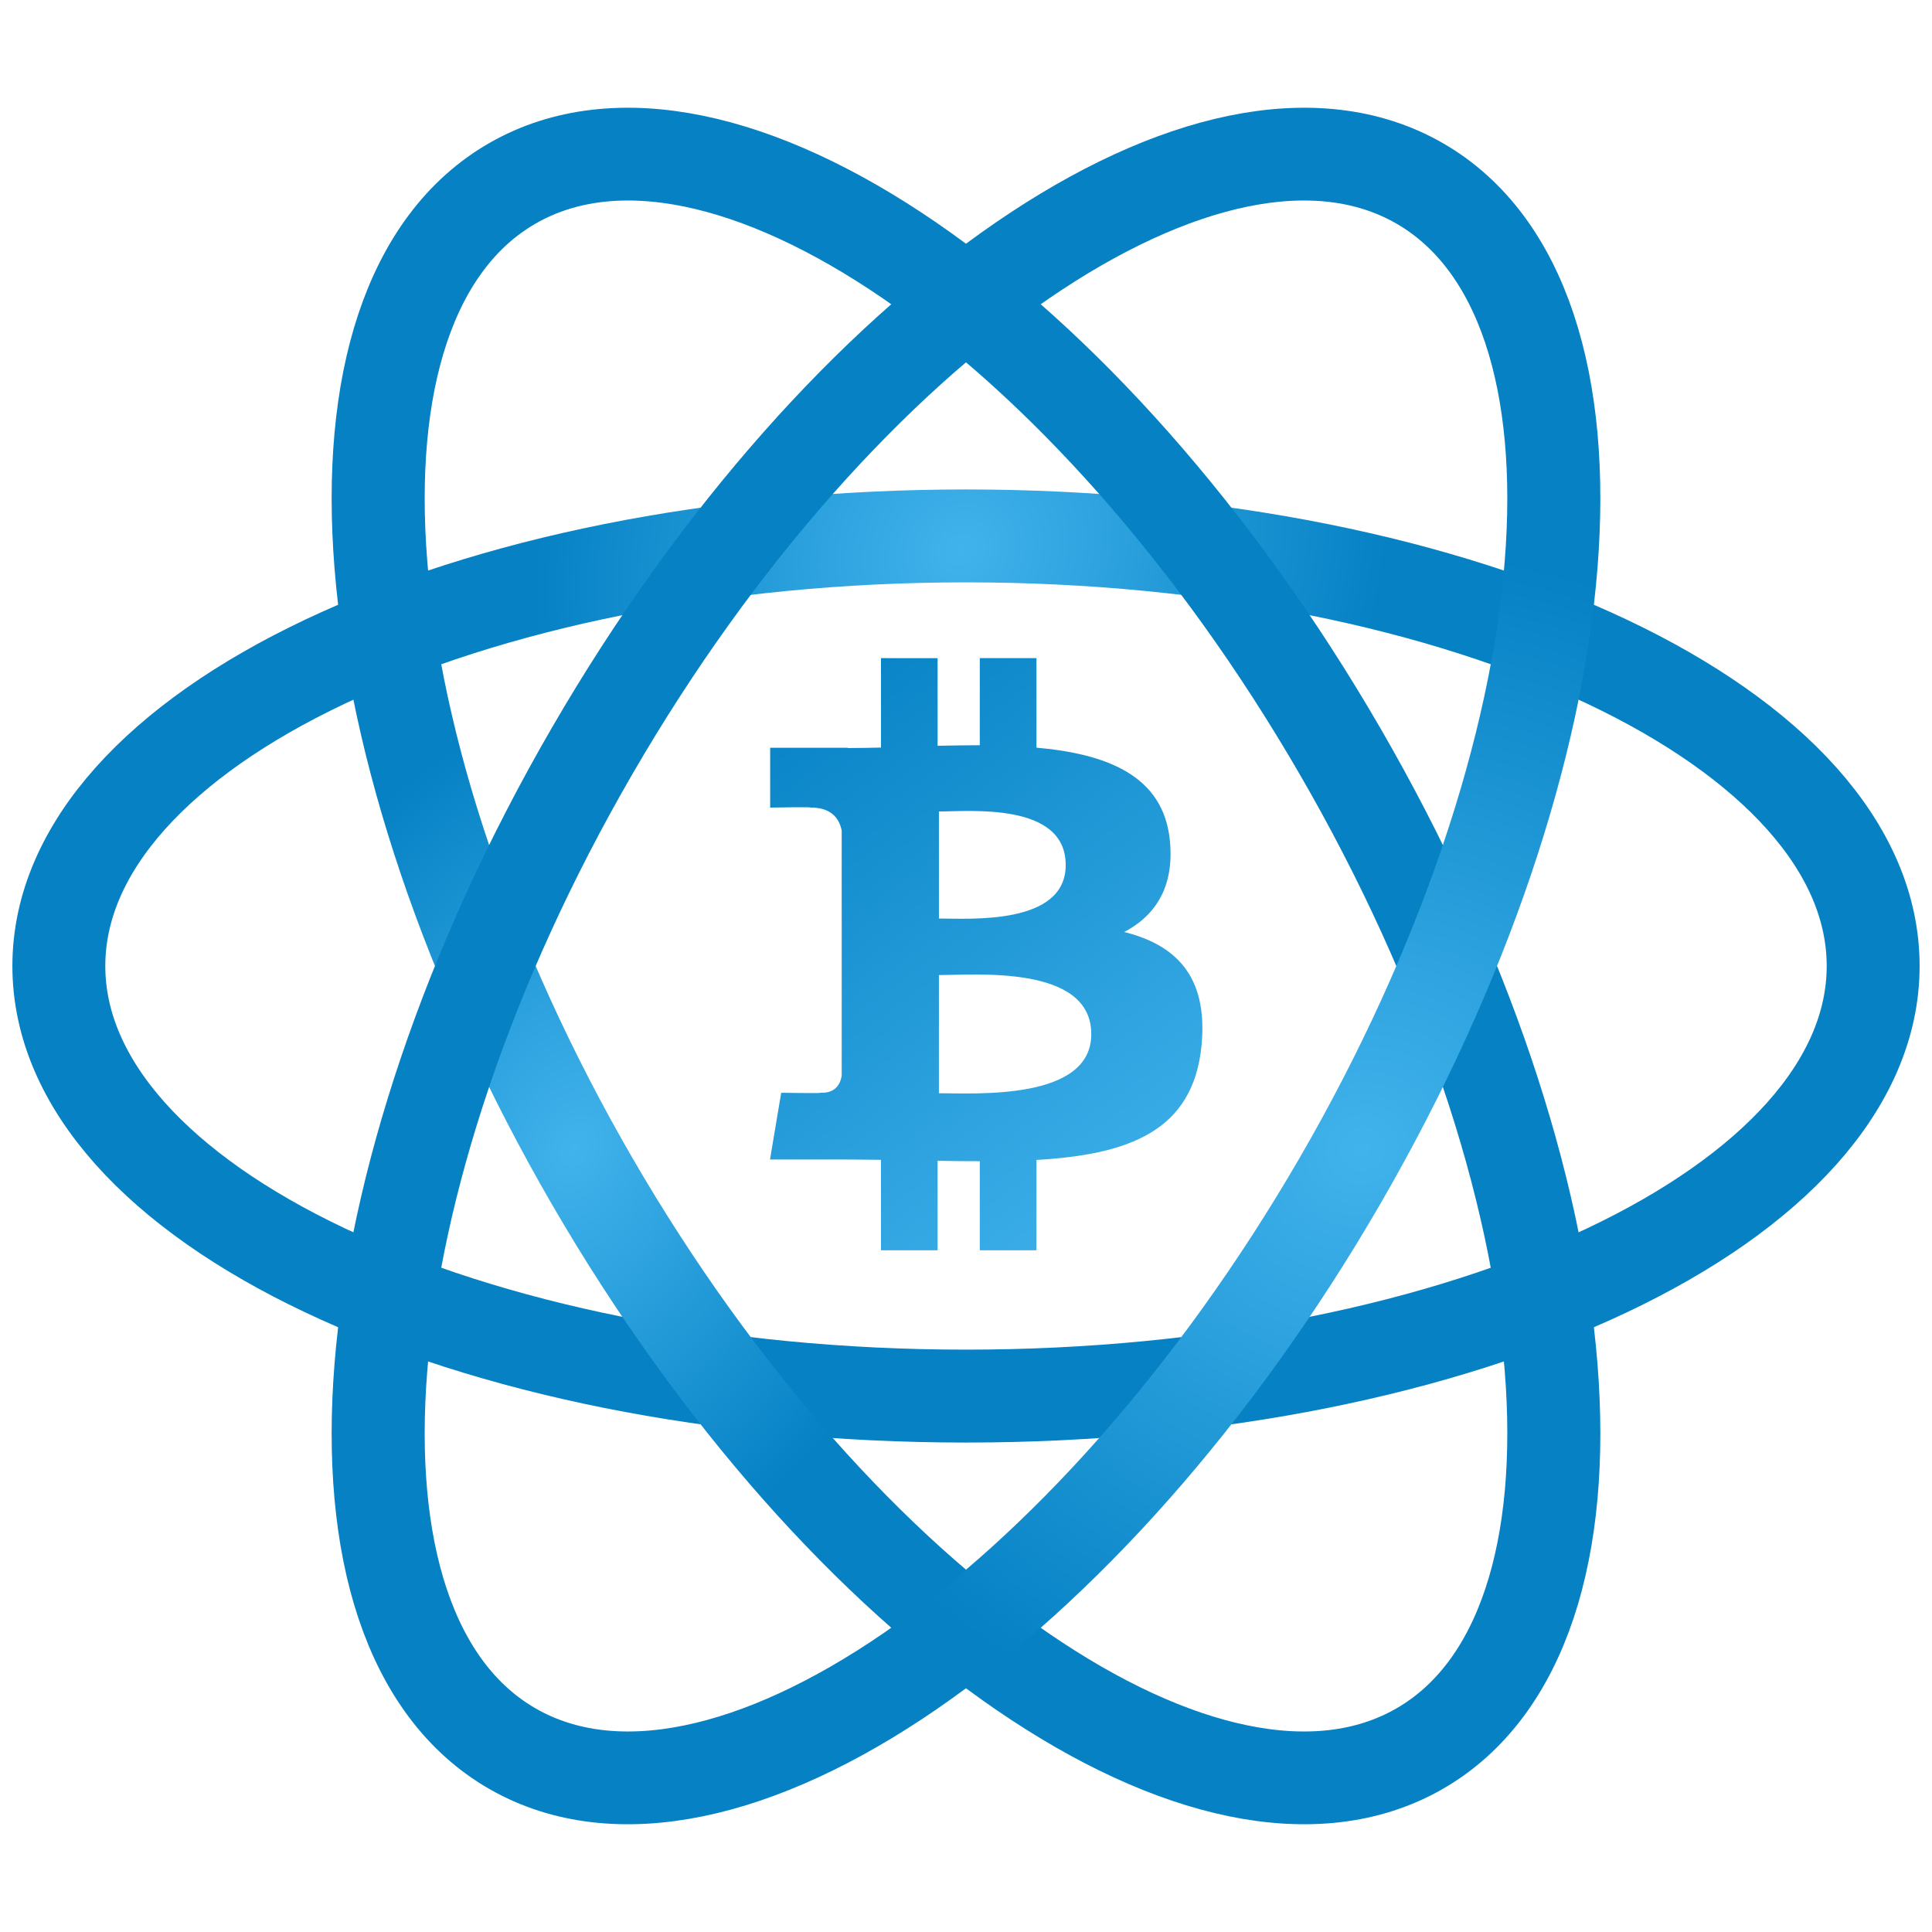
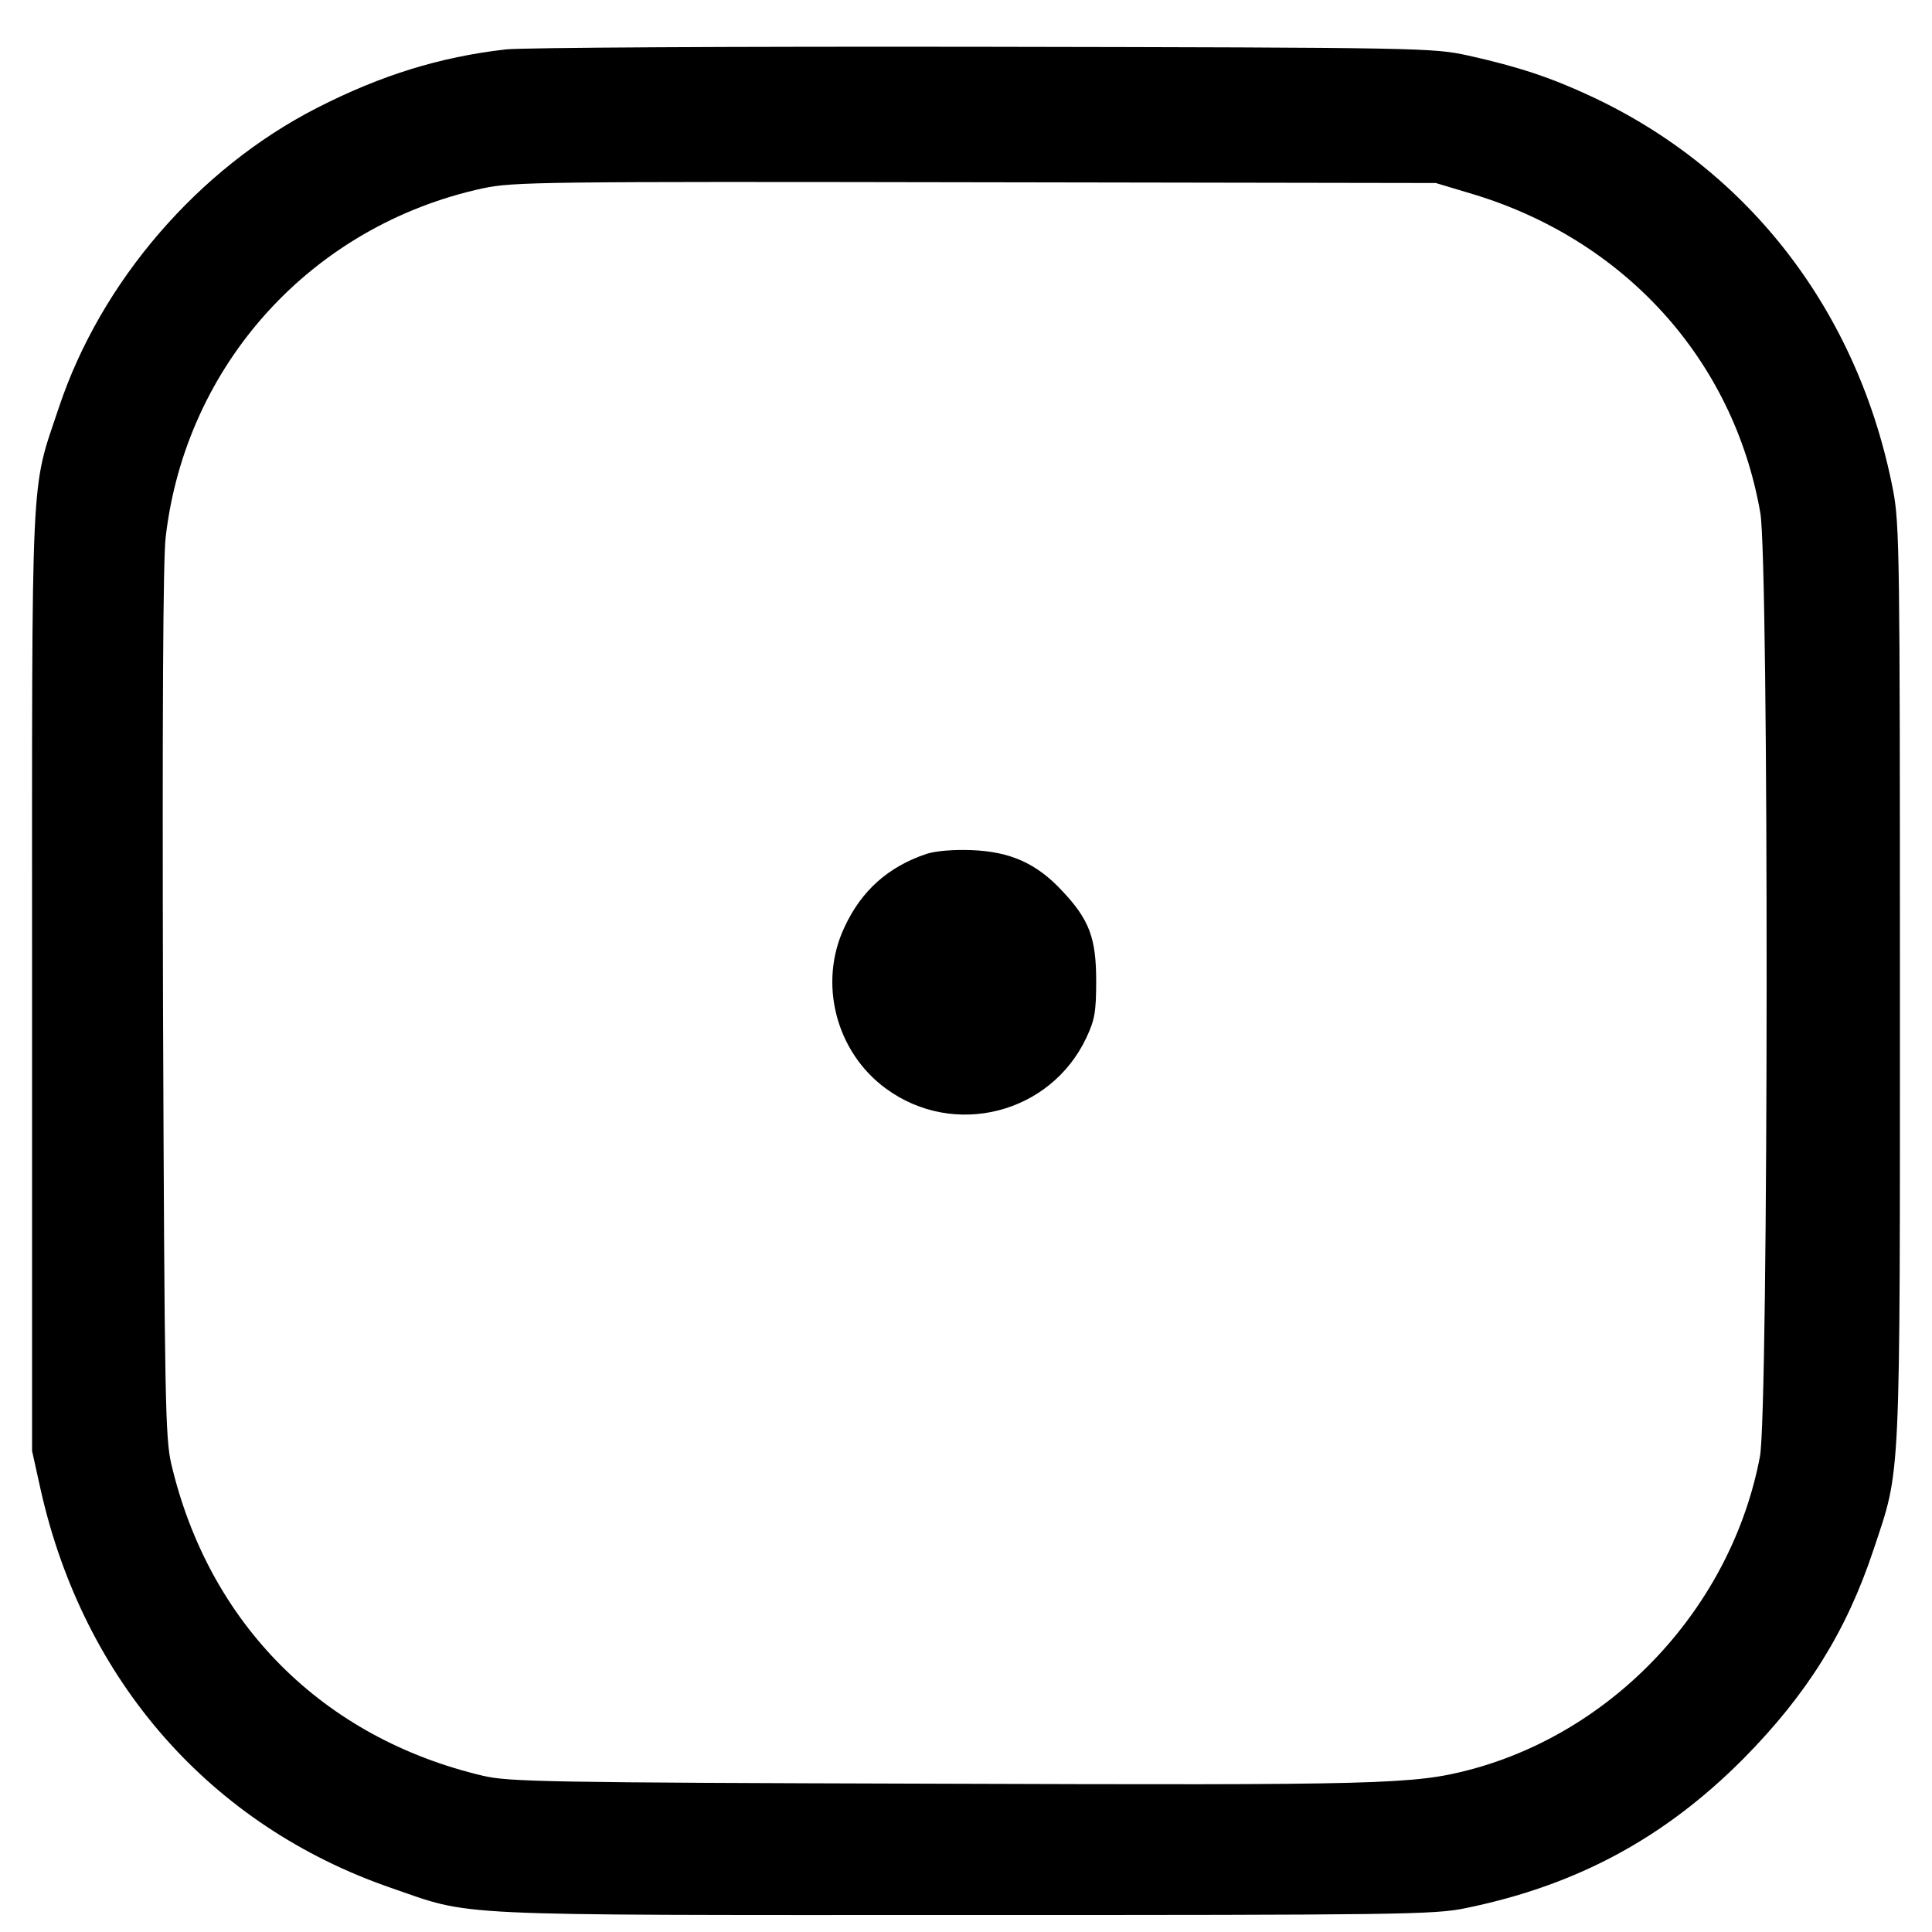
- <svg xmlns="http://www.w3.org/2000/svg" xmlns:xlink="http://www.w3.org/1999/xlink" version="1.1" width="779.811" height="779.811" id="svg2">
-   <defs id="defs4">
-     <linearGradient id="linearGradient3987">
-       <stop style="stop-color:#41b3ec;stop-opacity:1;" offset="0" id="stop4032" />
-       <stop style="stop-color:#0581c4;stop-opacity:1;" offset="1" id="stop3991" />
-     </linearGradient>
-     <linearGradient xlink:href="#linearGradient3987" id="linearGradient3996" x1="11.848" y1="179.972" x2="263.601" y2="179.972" gradientUnits="userSpaceOnUse" gradientTransform="translate(8.692492,11.68693)" />
-     <linearGradient xlink:href="#linearGradient3987" id="linearGradient4010" x1="11.348" y1="179.972" x2="264.101" y2="179.972" gradientUnits="userSpaceOnUse" gradientTransform="translate(8.692492,11.68693)" />
-     <linearGradient xlink:href="#linearGradient3987" id="linearGradient4012" gradientUnits="userSpaceOnUse" x1="254.738" y1="334.824" x2="9.121" y2="-4.097" gradientTransform="translate(8.692492,11.68693)" />
-     <linearGradient xlink:href="#linearGradient3987" id="linearGradient4014" gradientUnits="userSpaceOnUse" x1="254.738" y1="334.824" x2="9.121" y2="-4.097" gradientTransform="translate(8.692492,11.68693)" />
-     <radialGradient xlink:href="#linearGradient3987" id="radialGradient3786" cx="523.184" cy="732.085" fx="523.184" fy="732.085" r="146.047" gradientTransform="matrix(-0.8906171,0.8629708,-0.7829131,-0.8079947,1427.022,361.9337)" gradientUnits="userSpaceOnUse" />
-     <radialGradient xlink:href="#linearGradient3987" id="radialGradient3796" cx="529.58" cy="728.158" fx="529.58" fy="728.158" r="146.047" gradientTransform="matrix(-0.8708372,0.5529273,-0.7189716,-1.132077,466.9435,499.5492)" gradientUnits="userSpaceOnUse" />
-     <radialGradient xlink:href="#linearGradient3987" id="radialGradient3800" cx="505.655" cy="726.392" fx="505.655" fy="726.392" r="146.047" gradientTransform="matrix(-0.9482192,1.340402,-1.43021,-1.003715,1646.322,-657.0863)" gradientUnits="userSpaceOnUse" />
-   </defs>
-   <ellipse style="fill:none;fill-opacity:0;stroke:url(#radialGradient3786);stroke-width:37.5;stroke-miterlimit:4;stroke-dasharray:none;stroke-opacity:1;marker-start:none" id="path3803" cx="389.906" cy="389.906" rx="366.155" ry="173.599" />
-   <ellipse transform="matrix(-0.5014154,-0.8652067,0.8668402,-0.498586,0,0)" id="path4023" style="fill:none;fill-opacity:0;stroke:url(#radialGradient3796);stroke-width:37.5;stroke-miterlimit:4;stroke-dasharray:none;stroke-opacity:1;marker-start:none" cx="-532.39" cy="141.845" rx="365.122" ry="174.092" />
-   <ellipse style="fill:none;fill-opacity:0;stroke:url(#radialGradient3800);stroke-width:37.5;stroke-miterlimit:4;stroke-dasharray:none;stroke-opacity:1;marker-start:none" id="path4029" transform="matrix(-0.5014153,0.8652067,-0.8668402,-0.498586,0,0)" cx="143.585" cy="-532.856" rx="365.122" ry="174.092" />
-   <g id="g5" transform="matrix(0.6902508,0,0,0.6845252,303.0248,261.9524)" style="fill:url(#linearGradient4010);fill-opacity:1;stroke:url(#linearGradient3996)">
-     <path id="path7" d="m 217.021,167.042 c 18.631,-9.483 30.288,-26.184 27.565,-54.007 C 240.919,75.012 208.06,62.262 166.58,58.631 L 166.572,5.89 h -32.139 l -0.009,51.354 c -8.456,0 -17.076,0.166 -25.657,0.338 L 108.76,5.897 76.65,5.894 76.644,58.622 c -6.959,0.142 -13.793,0.277 -20.466,0.277 v -0.156 l -44.33,-0.018 0.006,34.282 c 0,0 23.734,-0.446 23.343,-0.013 13.013,0.009 17.262,7.559 18.484,14.076 l 0.01,60.083 v 84.397 c -0.573,4.09 -2.984,10.625 -12.083,10.637 0.414,0.364 -23.379,-0.004 -23.379,-0.004 l -6.375,38.335 h 41.817 c 7.792,0.009 15.448,0.13 22.959,0.19 l 0.028,53.338 32.102,0.009 -0.009,-52.779 c 8.832,0.18 17.357,0.258 25.684,0.247 l -0.009,52.532 h 32.138 l 0.018,-53.249 c 54.022,-3.1 91.842,-16.697 96.544,-67.385 3.79,-40.809 -15.434,-59.025 -46.105,-66.379 z M 109.535,95.321 c 18.126,0 75.132,-5.767 75.14,32.064 -0.008,36.269 -56.996,32.032 -75.14,32.032 V 95.321 Z m -0.014,167.126 0.014,-70.672 c 21.778,-0.006 90.085,-6.261 90.094,35.32 0.009,39.876 -68.316,35.336 -90.108,35.352 z" style="fill:url(#linearGradient4012);fill-opacity:1;stroke:url(#linearGradient4014)" />
+ <svg xmlns="http://www.w3.org/2000/svg" version="1.0" width="512pt" height="512pt" viewBox="0 0 512 512" preserveAspectRatio="xMidYMid meet">
+   <g transform="translate(0,512) scale(0.1,-0.1)" fill="#000000" stroke="none">
+     <path d="M1340 4989 c-175 -20 -332 -69 -500 -155 -315 -161 -573 -461 -684 -794 -76 -228 -71 -130 -71 -1520 l0 -1245 23 -104 c114 -506 450 -889 928 -1054 220 -76 132 -72 1519 -72 1151 0 1246 1 1328 18 294 60 527 185 737 396 168 170 273 337 345 554 73 220 70 153 70 1502 0 1130 -1 1216 -18 1305 -91 471 -380 849 -801 1045 -105 49 -191 78 -326 108 -93 20 -115 21 -1285 23 -655 1 -1224 -2 -1265 -7z m2555 -381 c408 -120 699 -440 770 -847 23 -130 22 -2381 -1 -2501 -75 -396 -383 -728 -769 -830 -149 -39 -237 -41 -1410 -37 -1040 3 -1136 5 -1205 21 -424 100 -726 402 -826 826 -16 69 -18 165 -22 1220 -2 762 0 1176 7 1236 53 459 388 827 841 925 80 17 155 18 1305 16 l1220 -2 90 -27z" />
+     <path d="M2455 2857 c-101 -34 -172 -97 -217 -194 -70 -148 -23 -331 110 -428 180 -132 436 -67 531 135 22 47 26 68 26 150 0 114 -18 163 -91 240 -67 72 -137 103 -238 107 -49 2 -97 -2 -121 -10z" />
  </g>
</svg>
